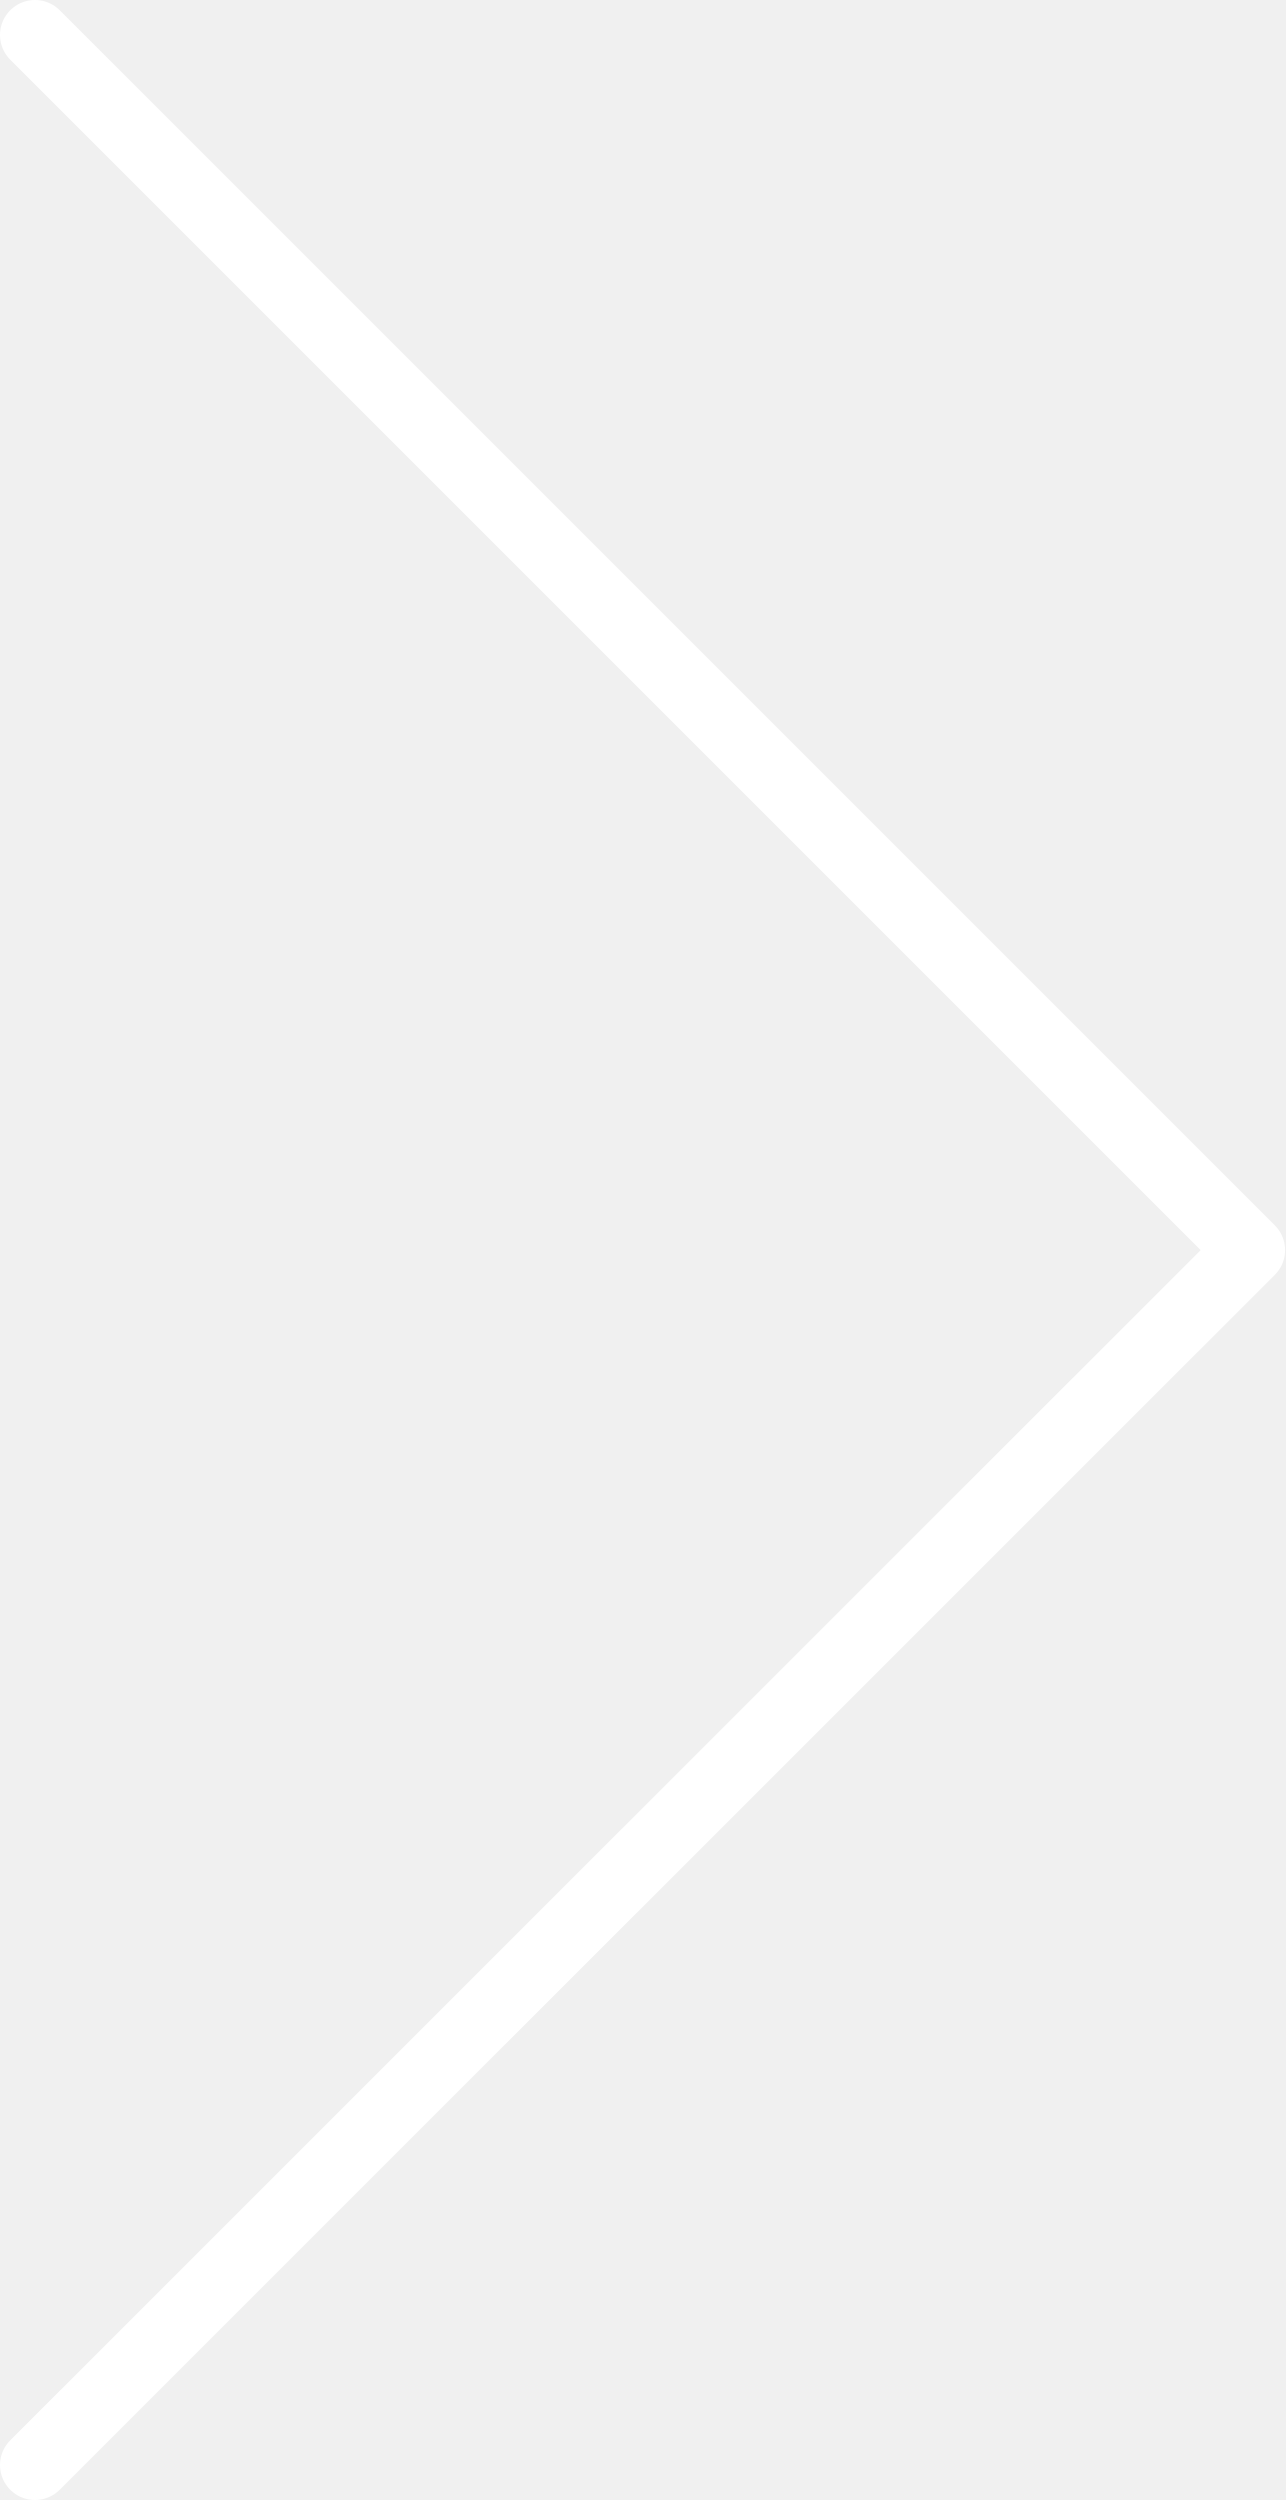
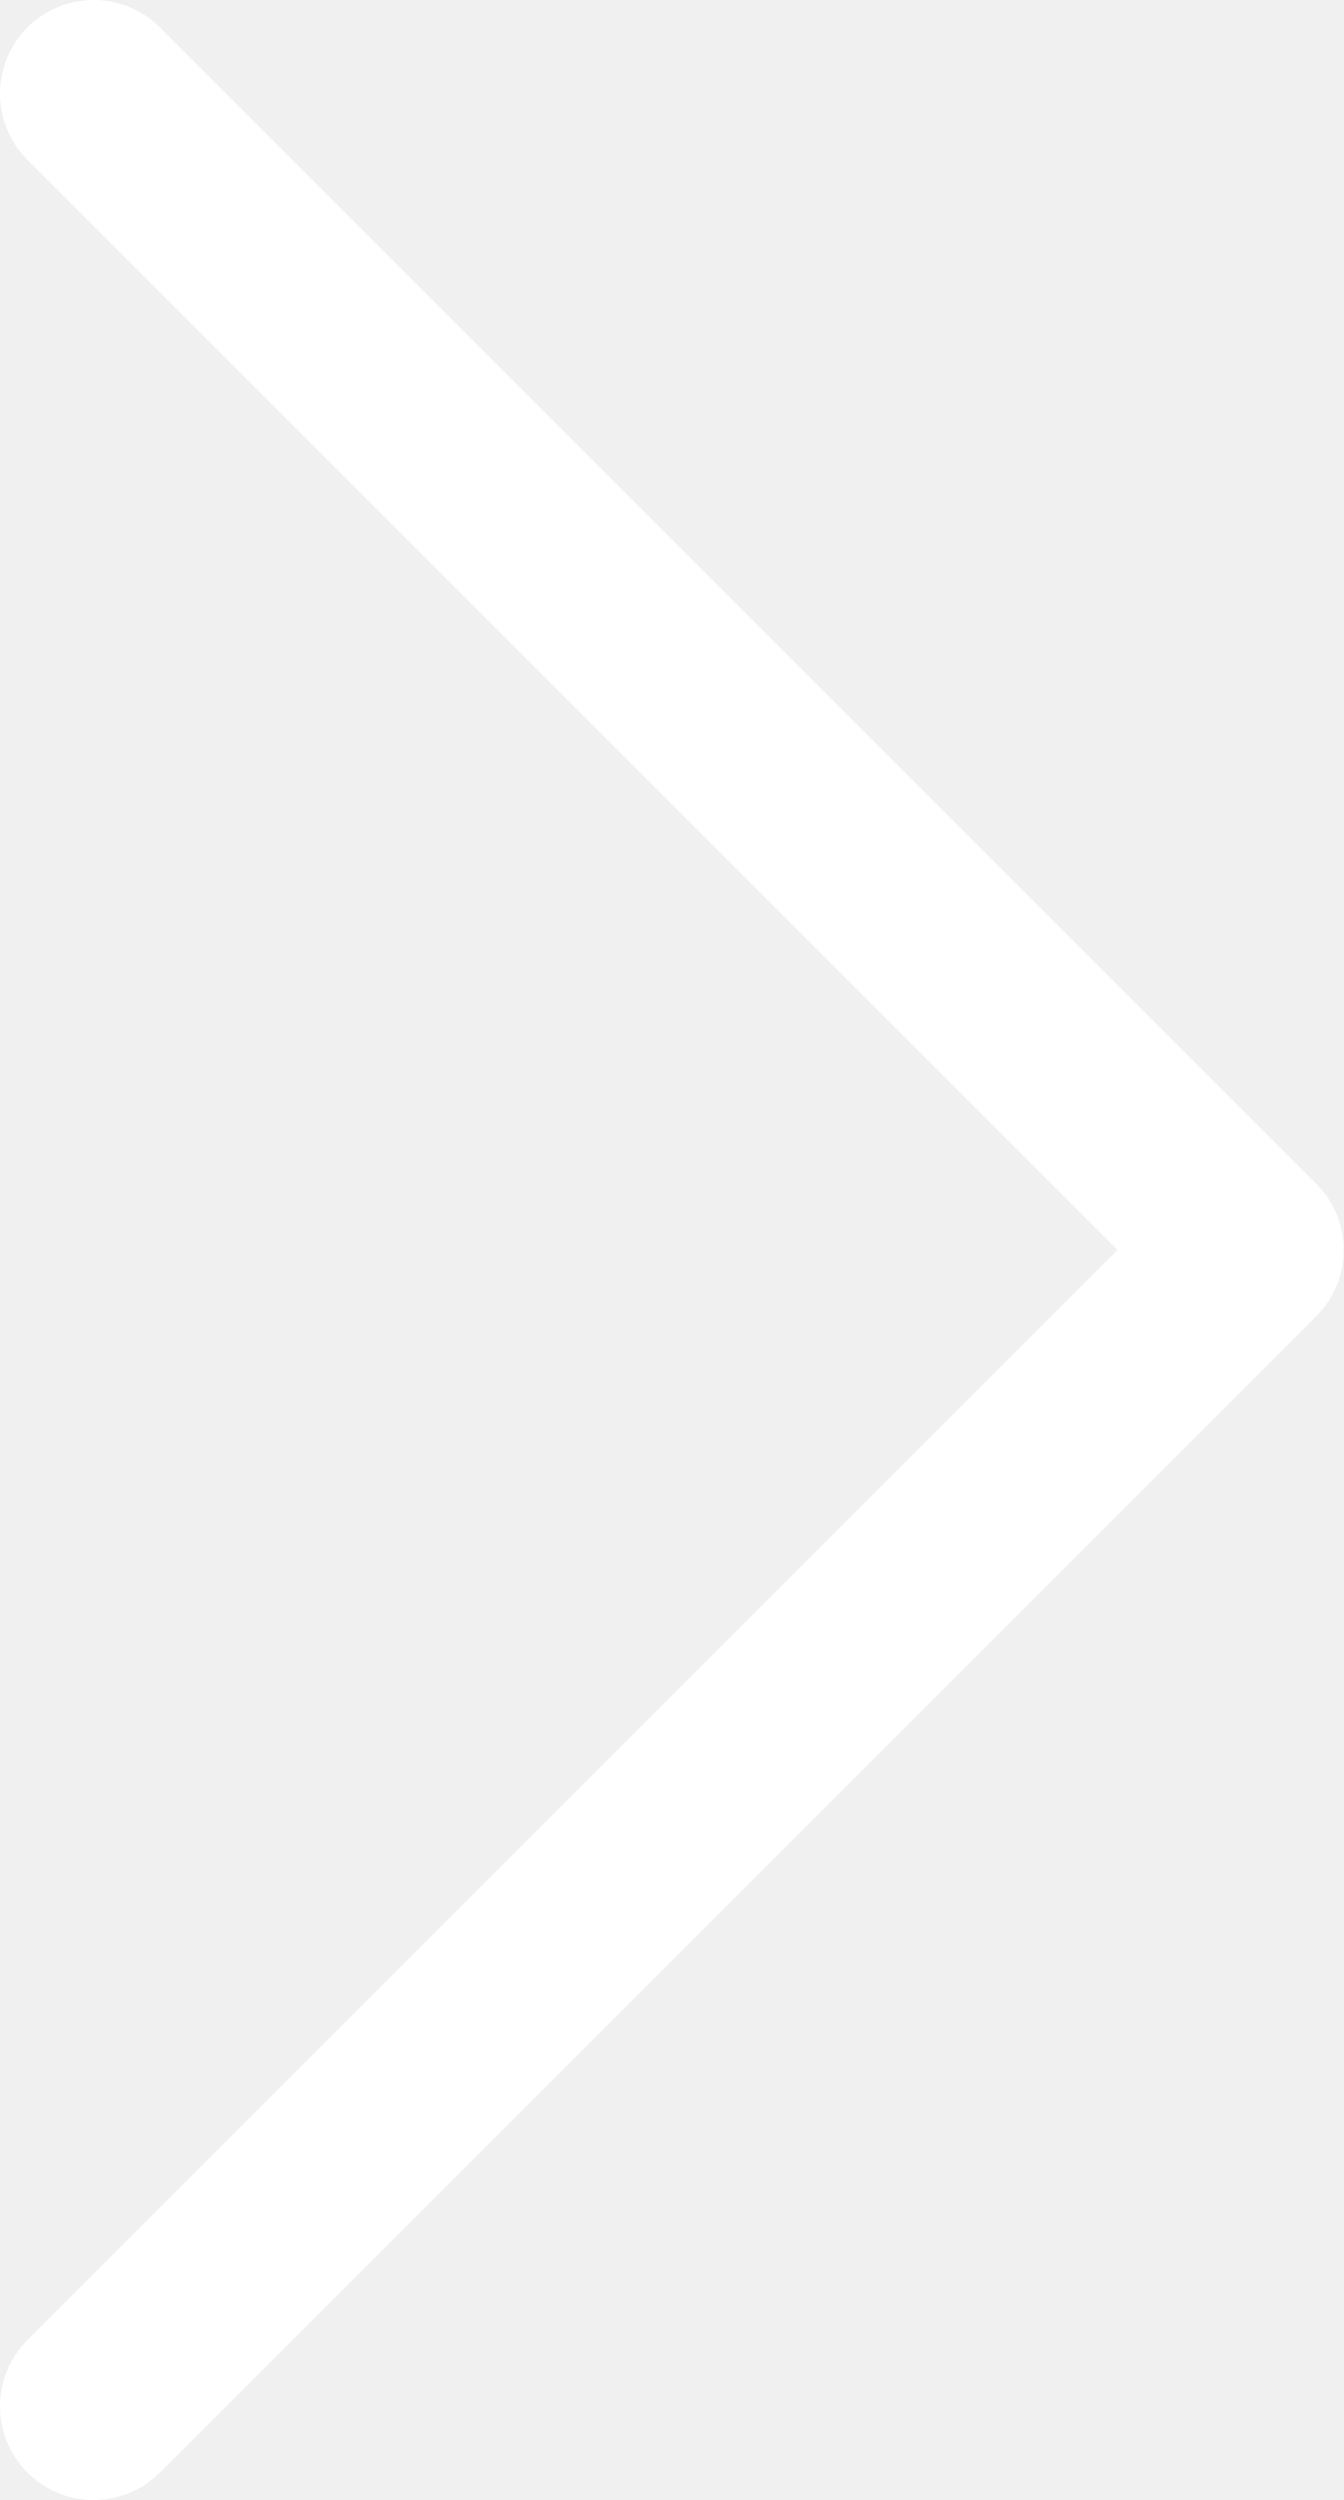
- <svg xmlns="http://www.w3.org/2000/svg" id="Layer_2" data-name="Layer 2" viewBox="0 0 55.13 107.25">
-   <g id="Layer_1-2" data-name="Layer 1-2">
-     <polyline points="1.5 1.5 53.63 53.63 1.5 105.75" style="fill: none; stroke: #fff; stroke-linecap: round; stroke-linejoin: round; stroke-width: 3px;" />
+ <svg xmlns="http://www.w3.org/2000/svg" id="Layer_2" data-name="Layer 2" viewBox="0 0 43.03 80.06">
+   <g id="GUIDES">
+     <polyline points="3 3 40.03 40.03 3 77.06" style="fill: none; stroke: #fff; stroke-linecap: round; stroke-linejoin: round; stroke-width: 6px;" />
  </g>
</svg>
